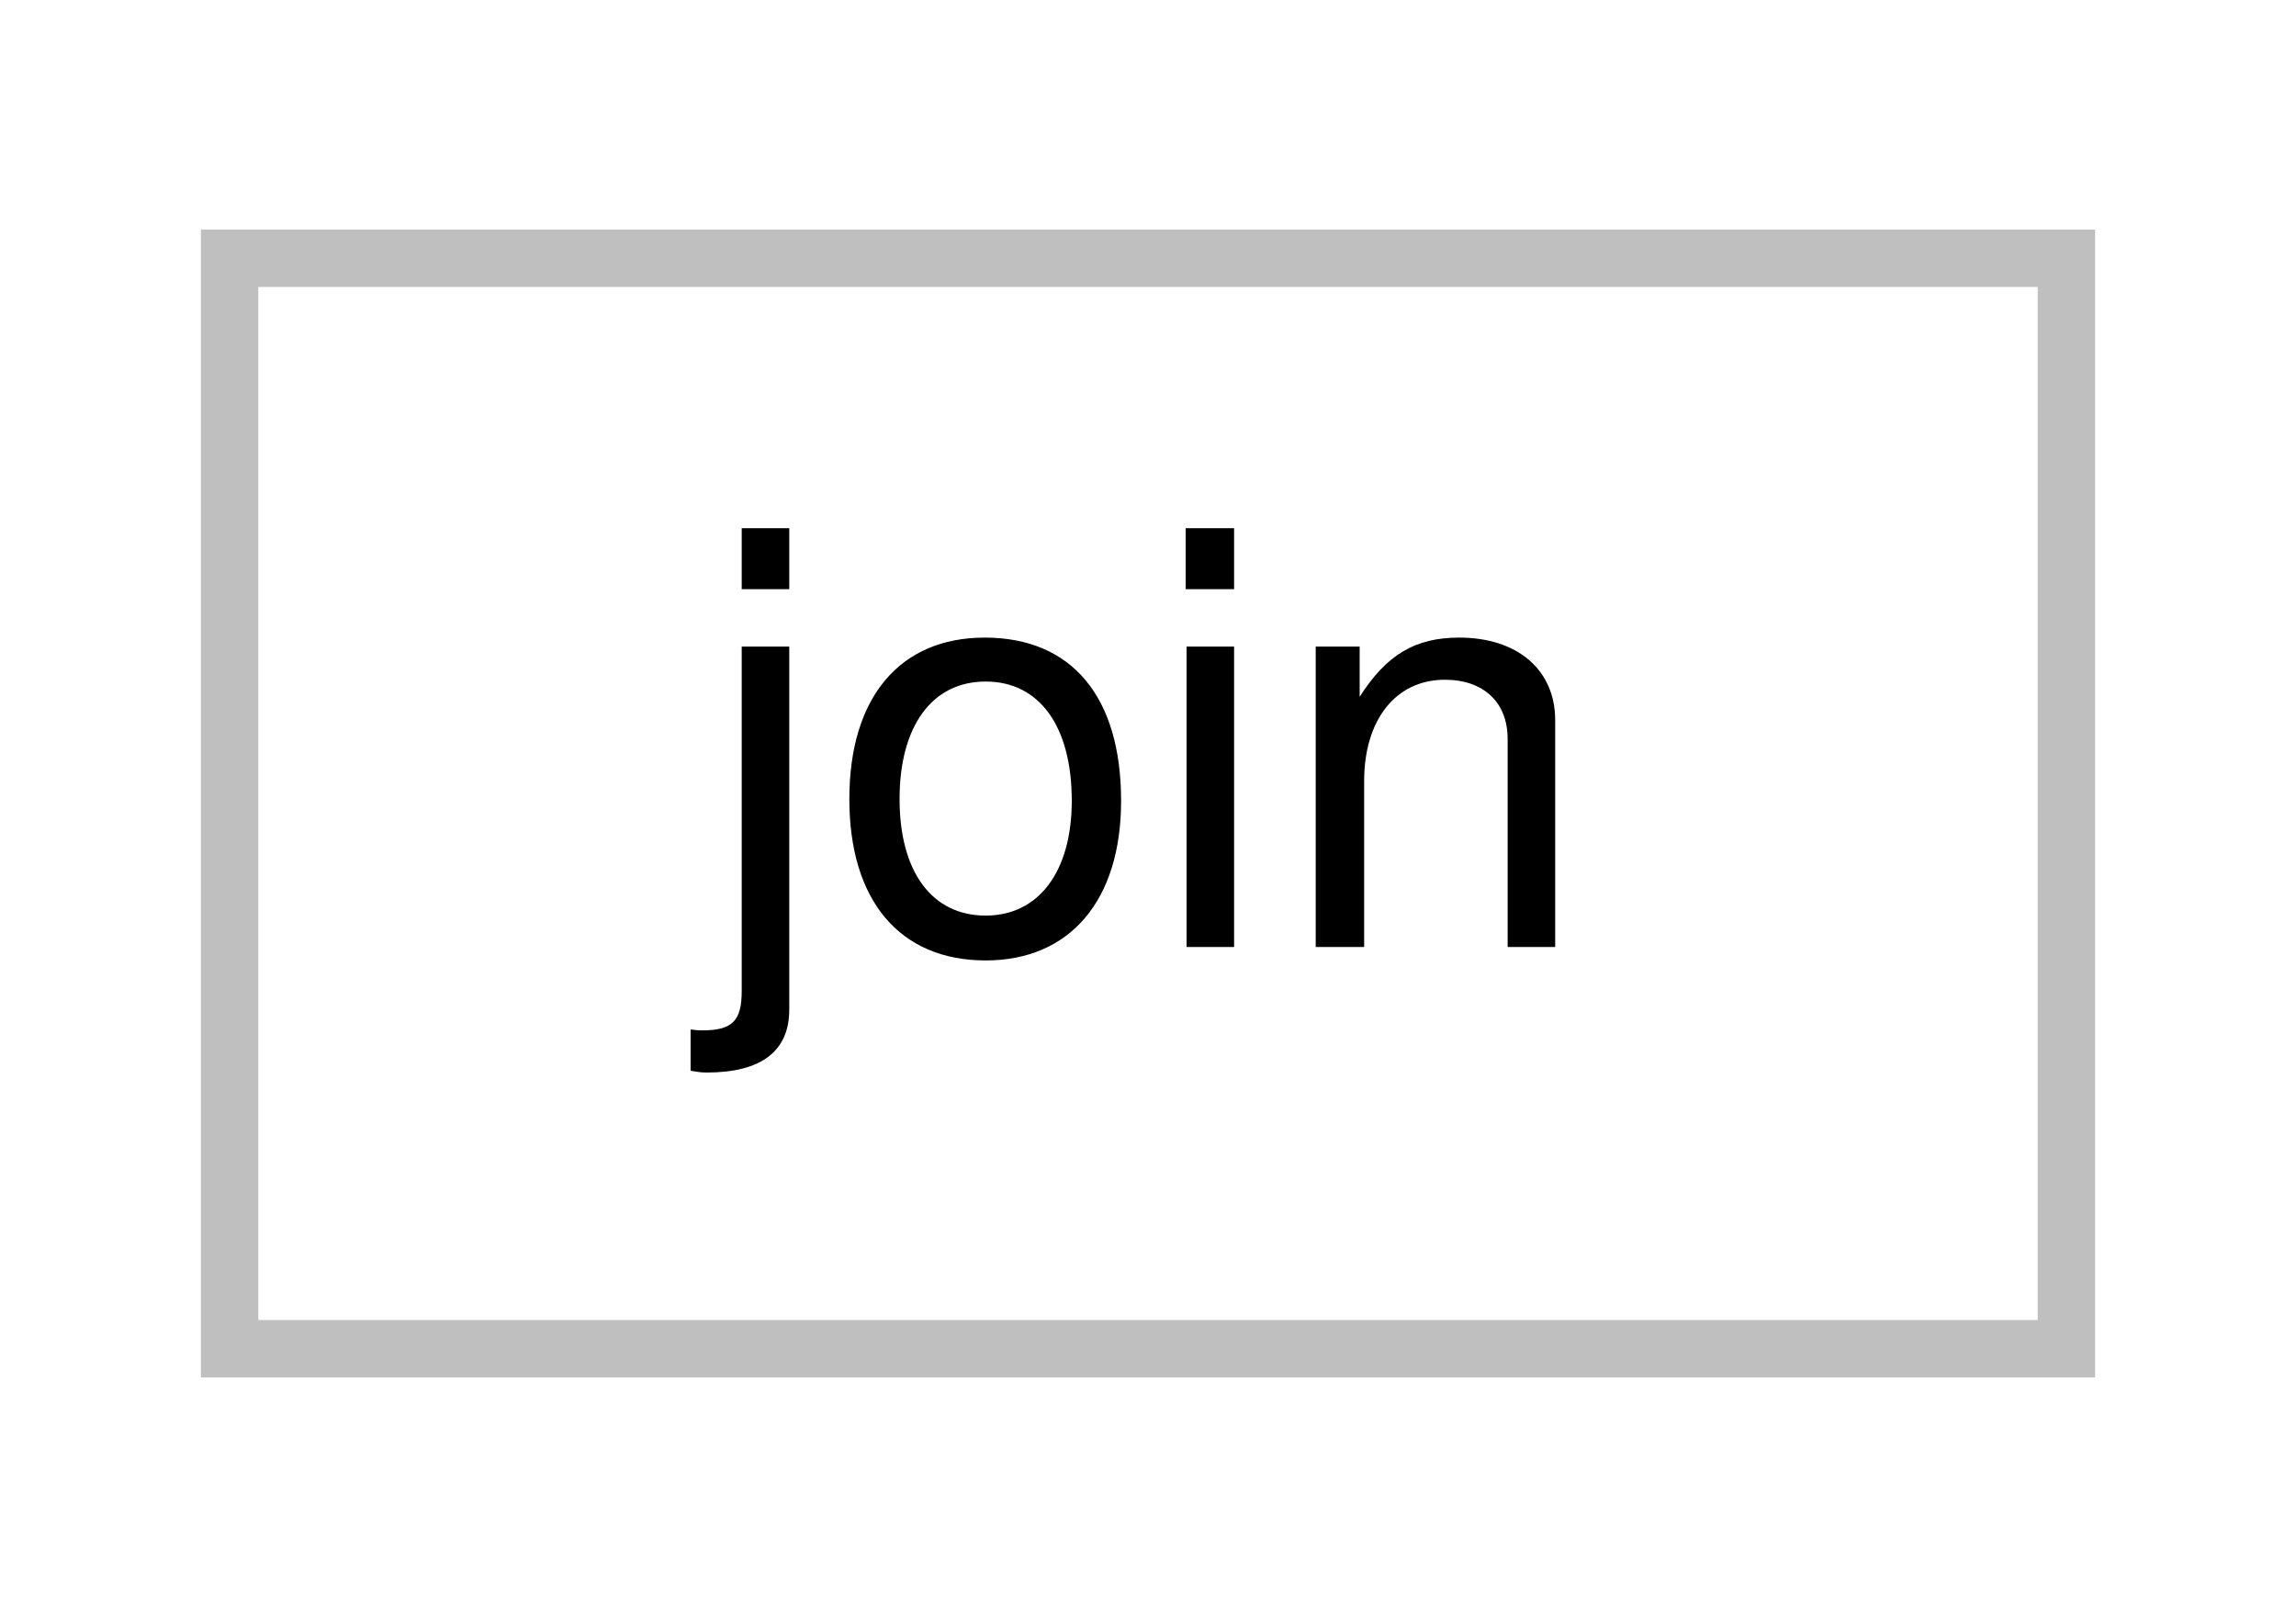
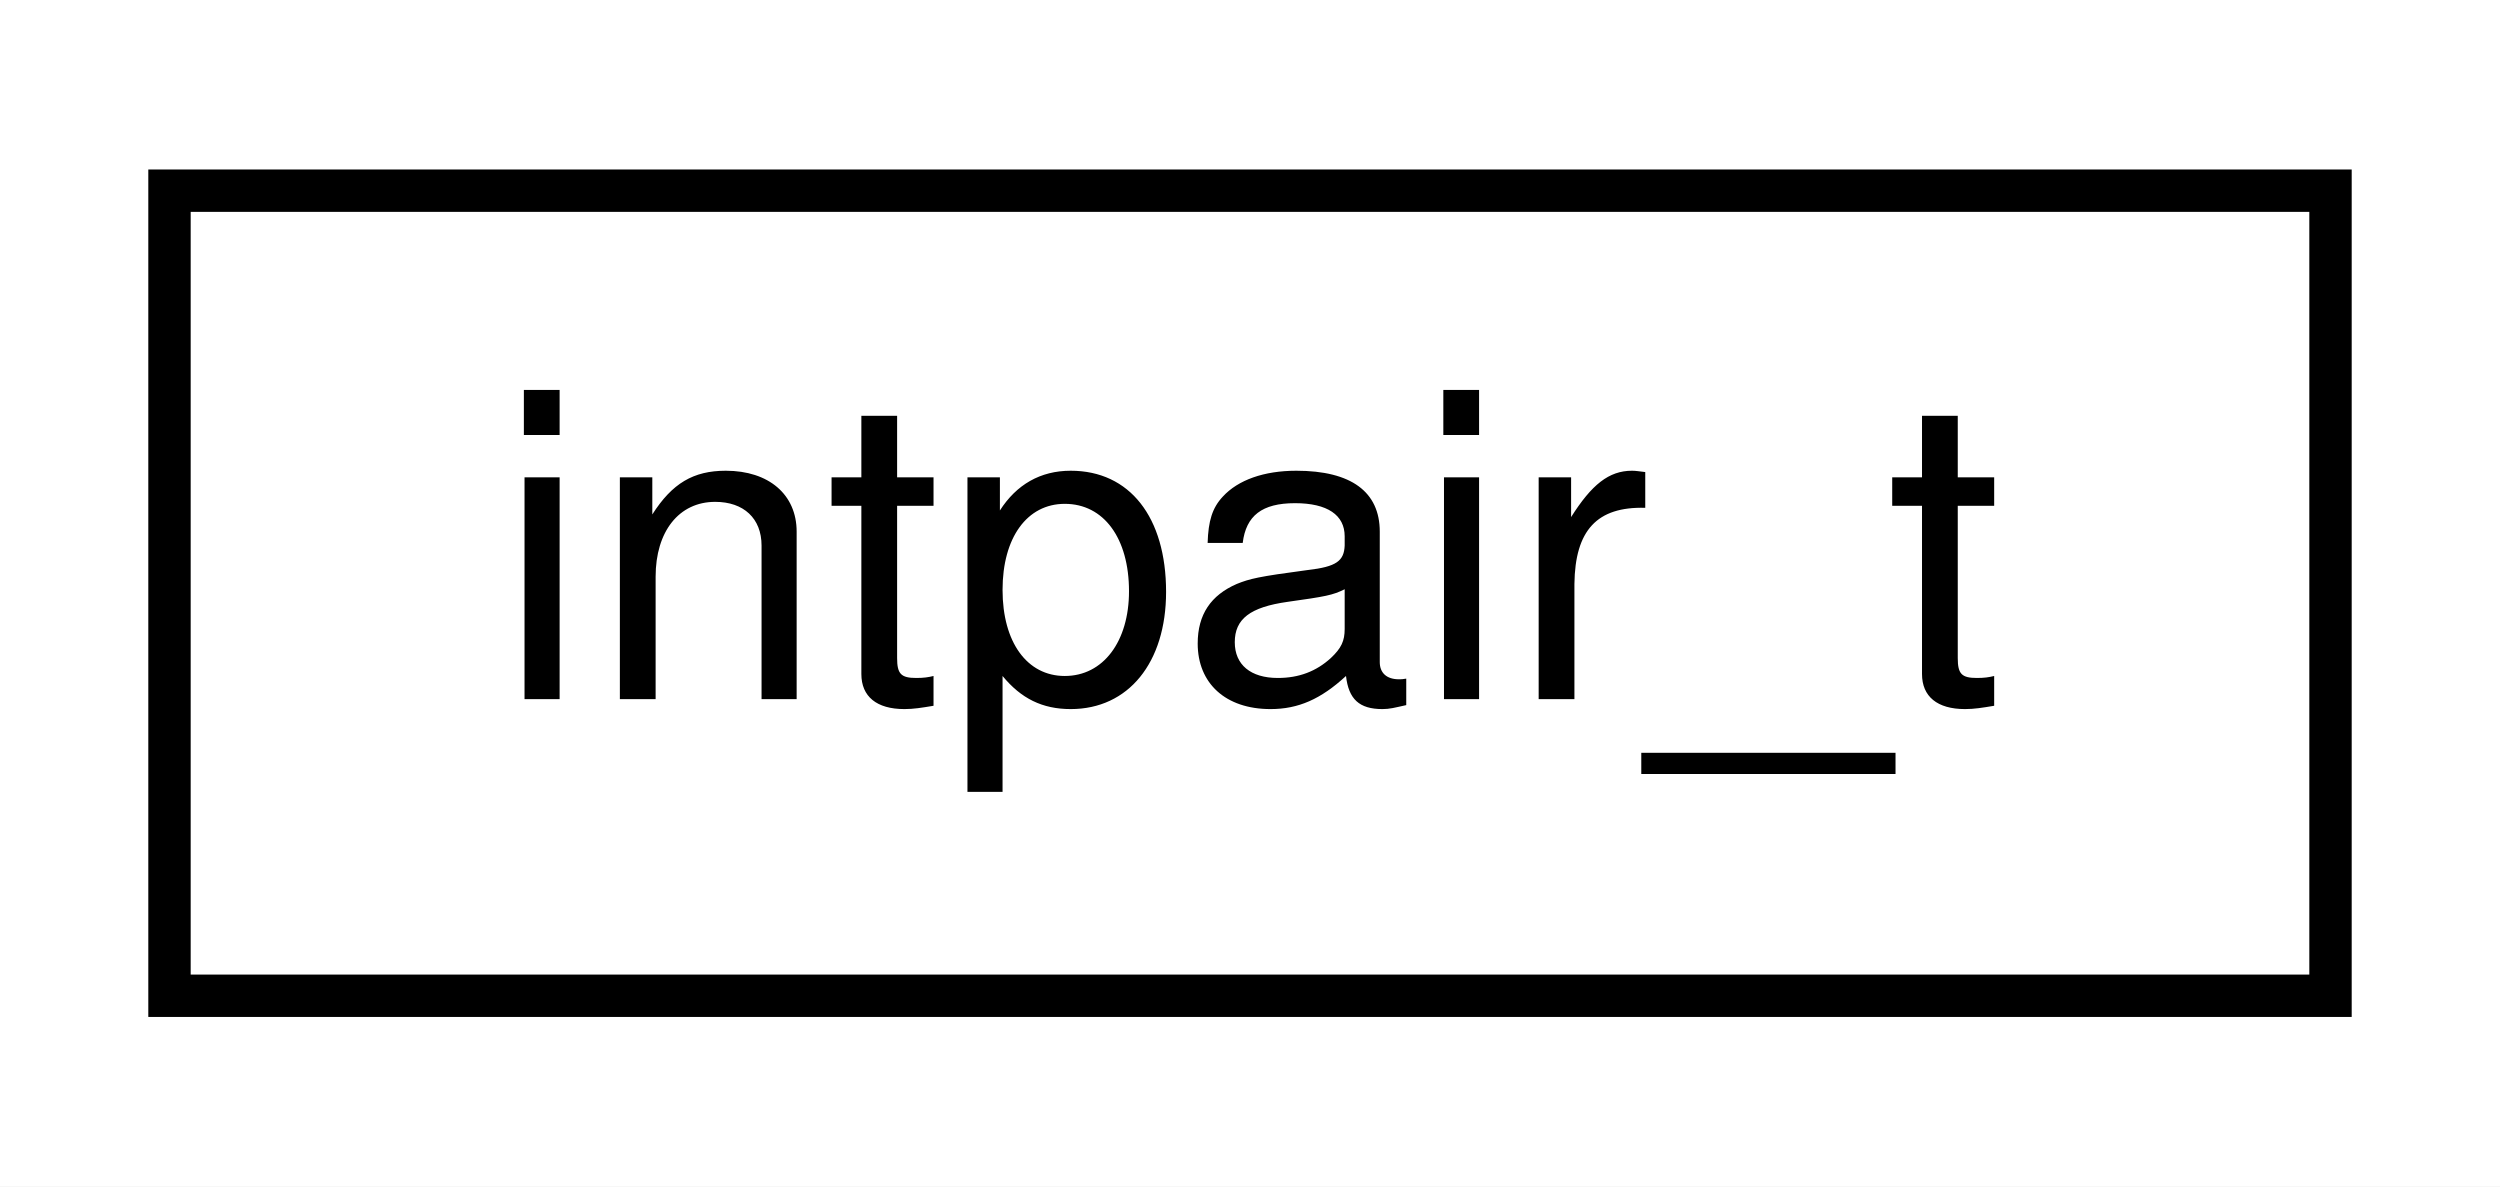
- <svg xmlns="http://www.w3.org/2000/svg" width="40pt" height="28pt" viewBox="0.00 0.00 40.00 28.00">
+ <svg xmlns="http://www.w3.org/2000/svg" xmlns:xlink="http://www.w3.org/1999/xlink" width="59pt" height="28pt" viewBox="0.00 0.00 59.00 28.00">
  <g id="graph0" class="graph" transform="scale(1 1) rotate(0) translate(4 24)">
-     <polygon fill="white" stroke="none" points="-4,4 -4,-24 36,-24 36,4 -4,4" />
+     <polygon fill="white" stroke="none" points="-4,4 -4,-24 55,-24 55,4 -4,4" />
    <g id="node1" class="node">
-       <polygon fill="white" stroke="#bfbfbf" points="0,-0.5 0,-19.5 32,-19.5 32,-0.5 0,-0.5" />
-       <text text-anchor="middle" x="16" y="-7.5" font-family="Helvetica,sans-Serif" font-size="10.00">join</text>
+       <g id="a_node1">
+         <a xlink:href="MACROS_8h.html#structintpair__t" target="_top" xlink:title="intpair_t">
+           <polygon fill="white" stroke="black" points="-3.55271e-15,-0.5 -3.55271e-15,-19.5 51,-19.5 51,-0.5 -3.55271e-15,-0.5" />
+           <text text-anchor="middle" x="25.5" y="-7.5" font-family="Helvetica,sans-Serif" font-size="10.00">intpair_t</text>
+         </a>
+       </g>
    </g>
  </g>
</svg>
